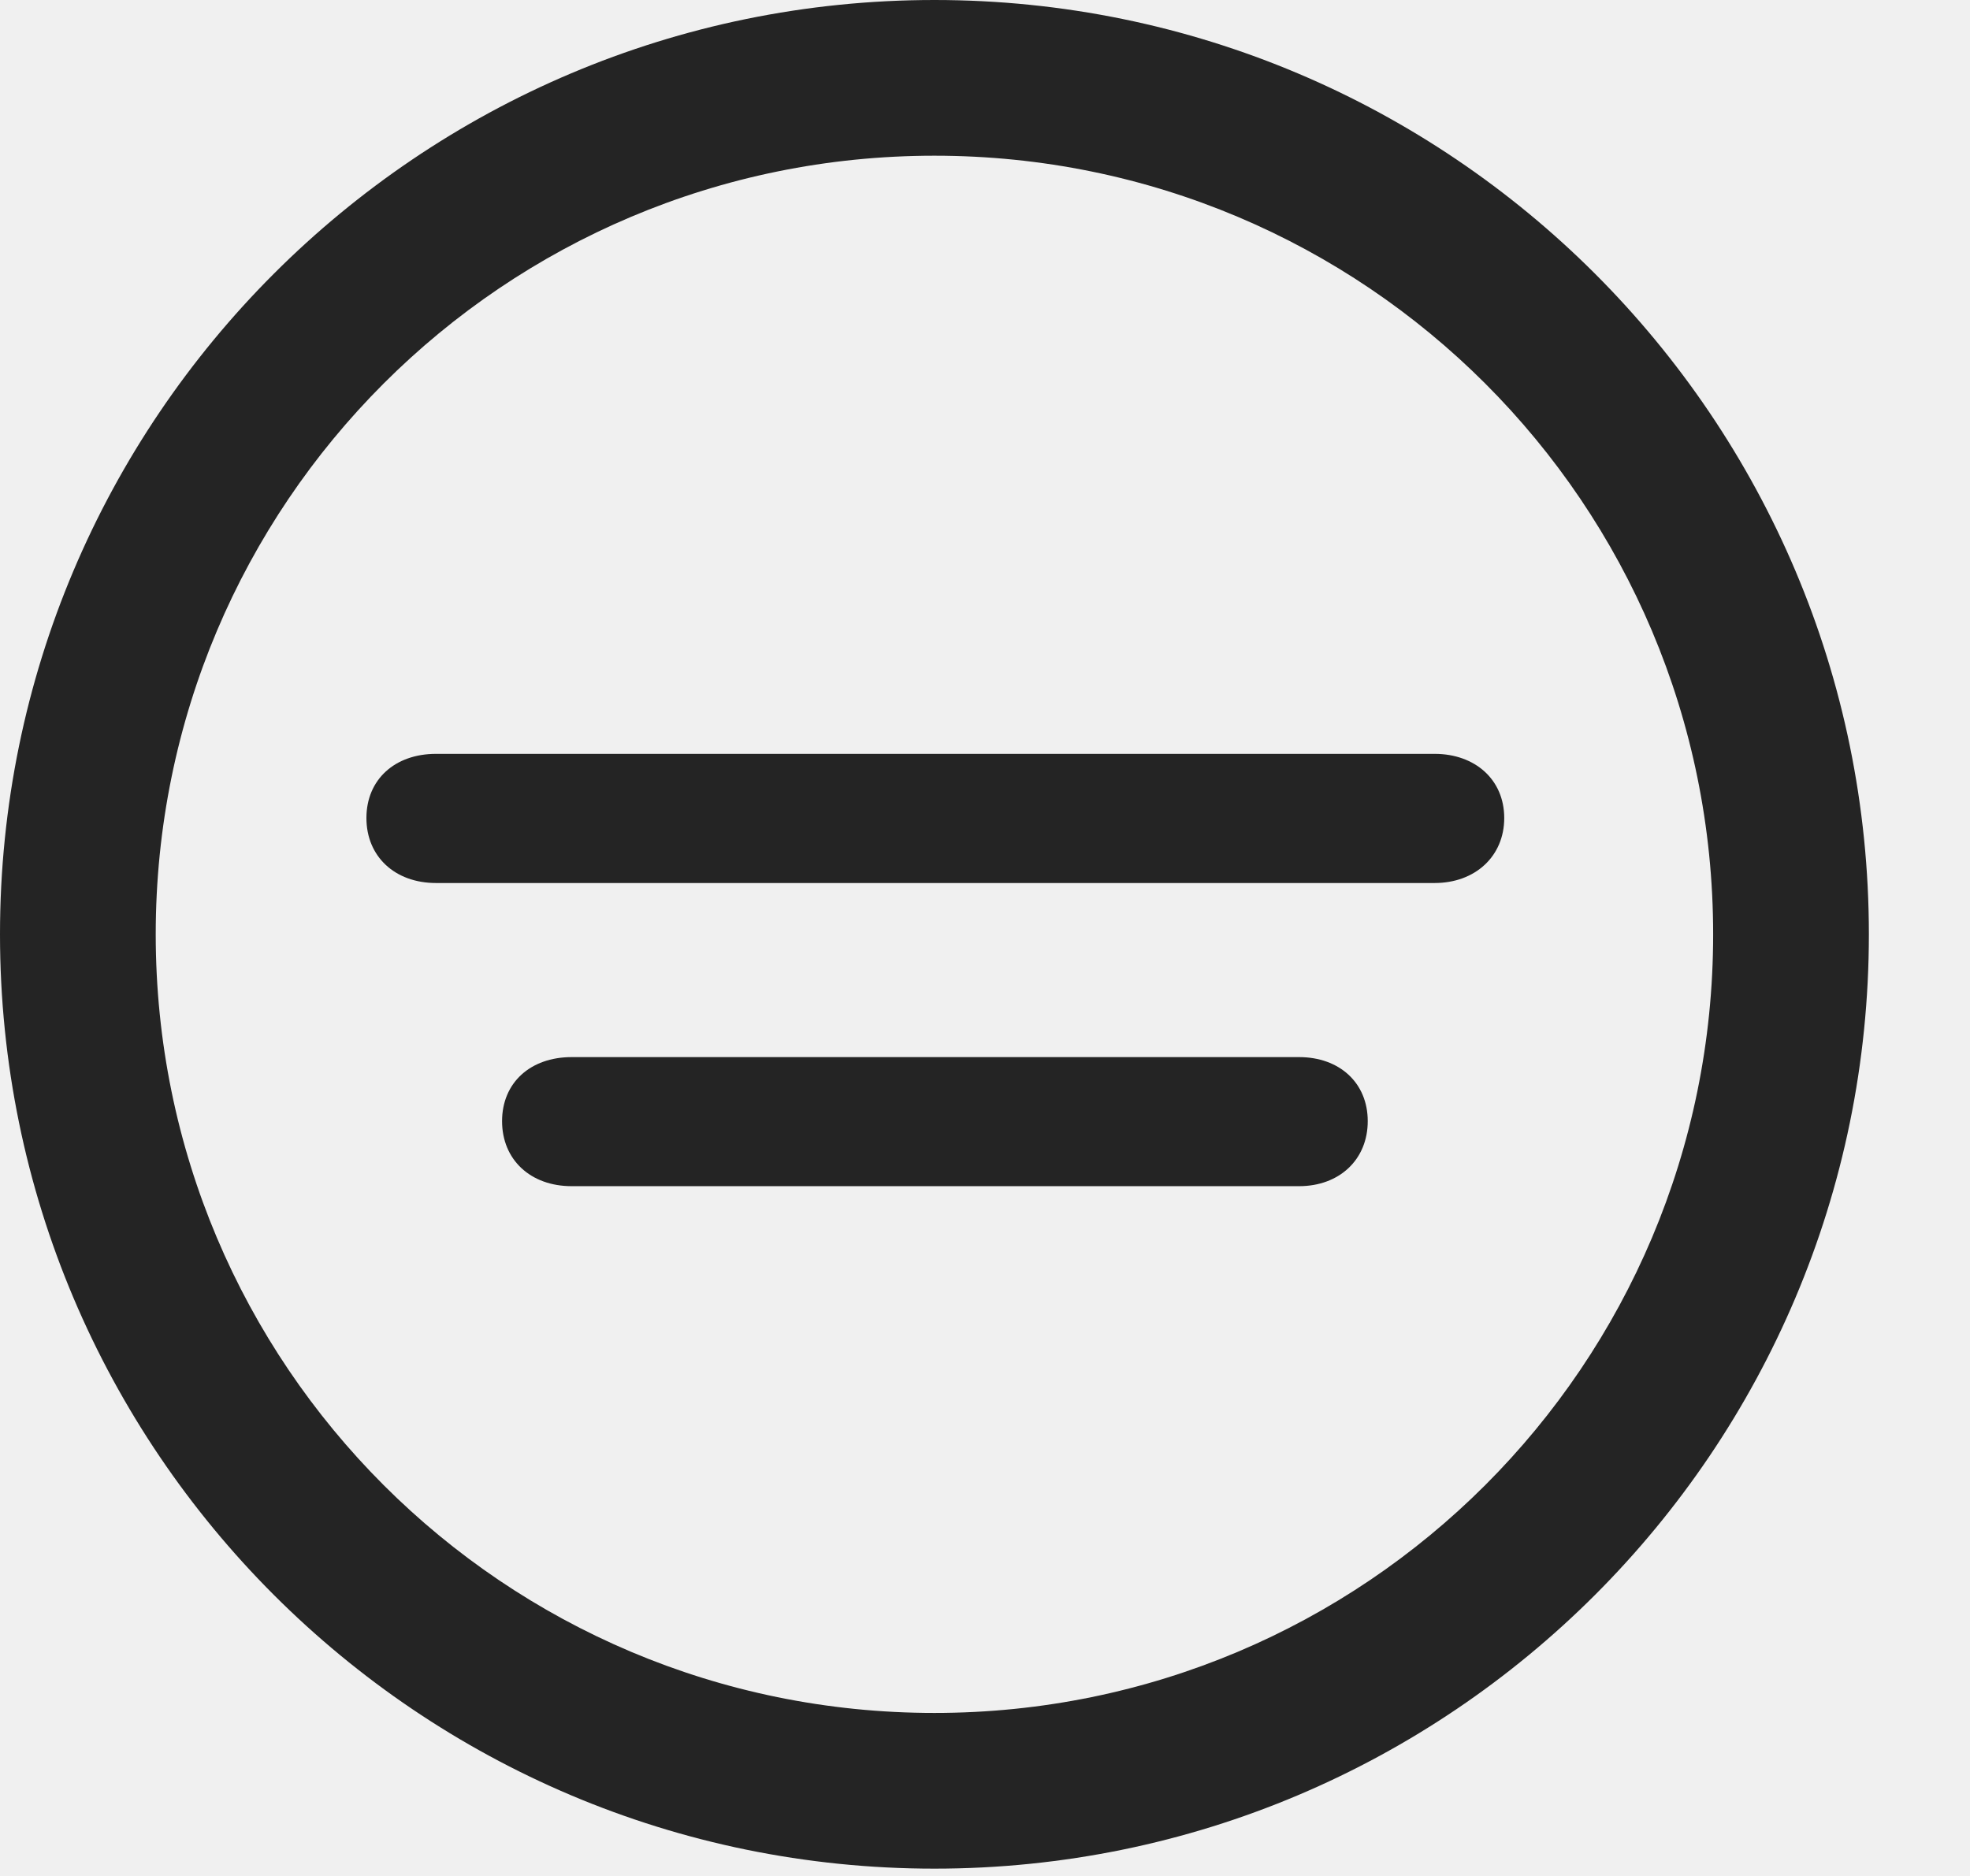
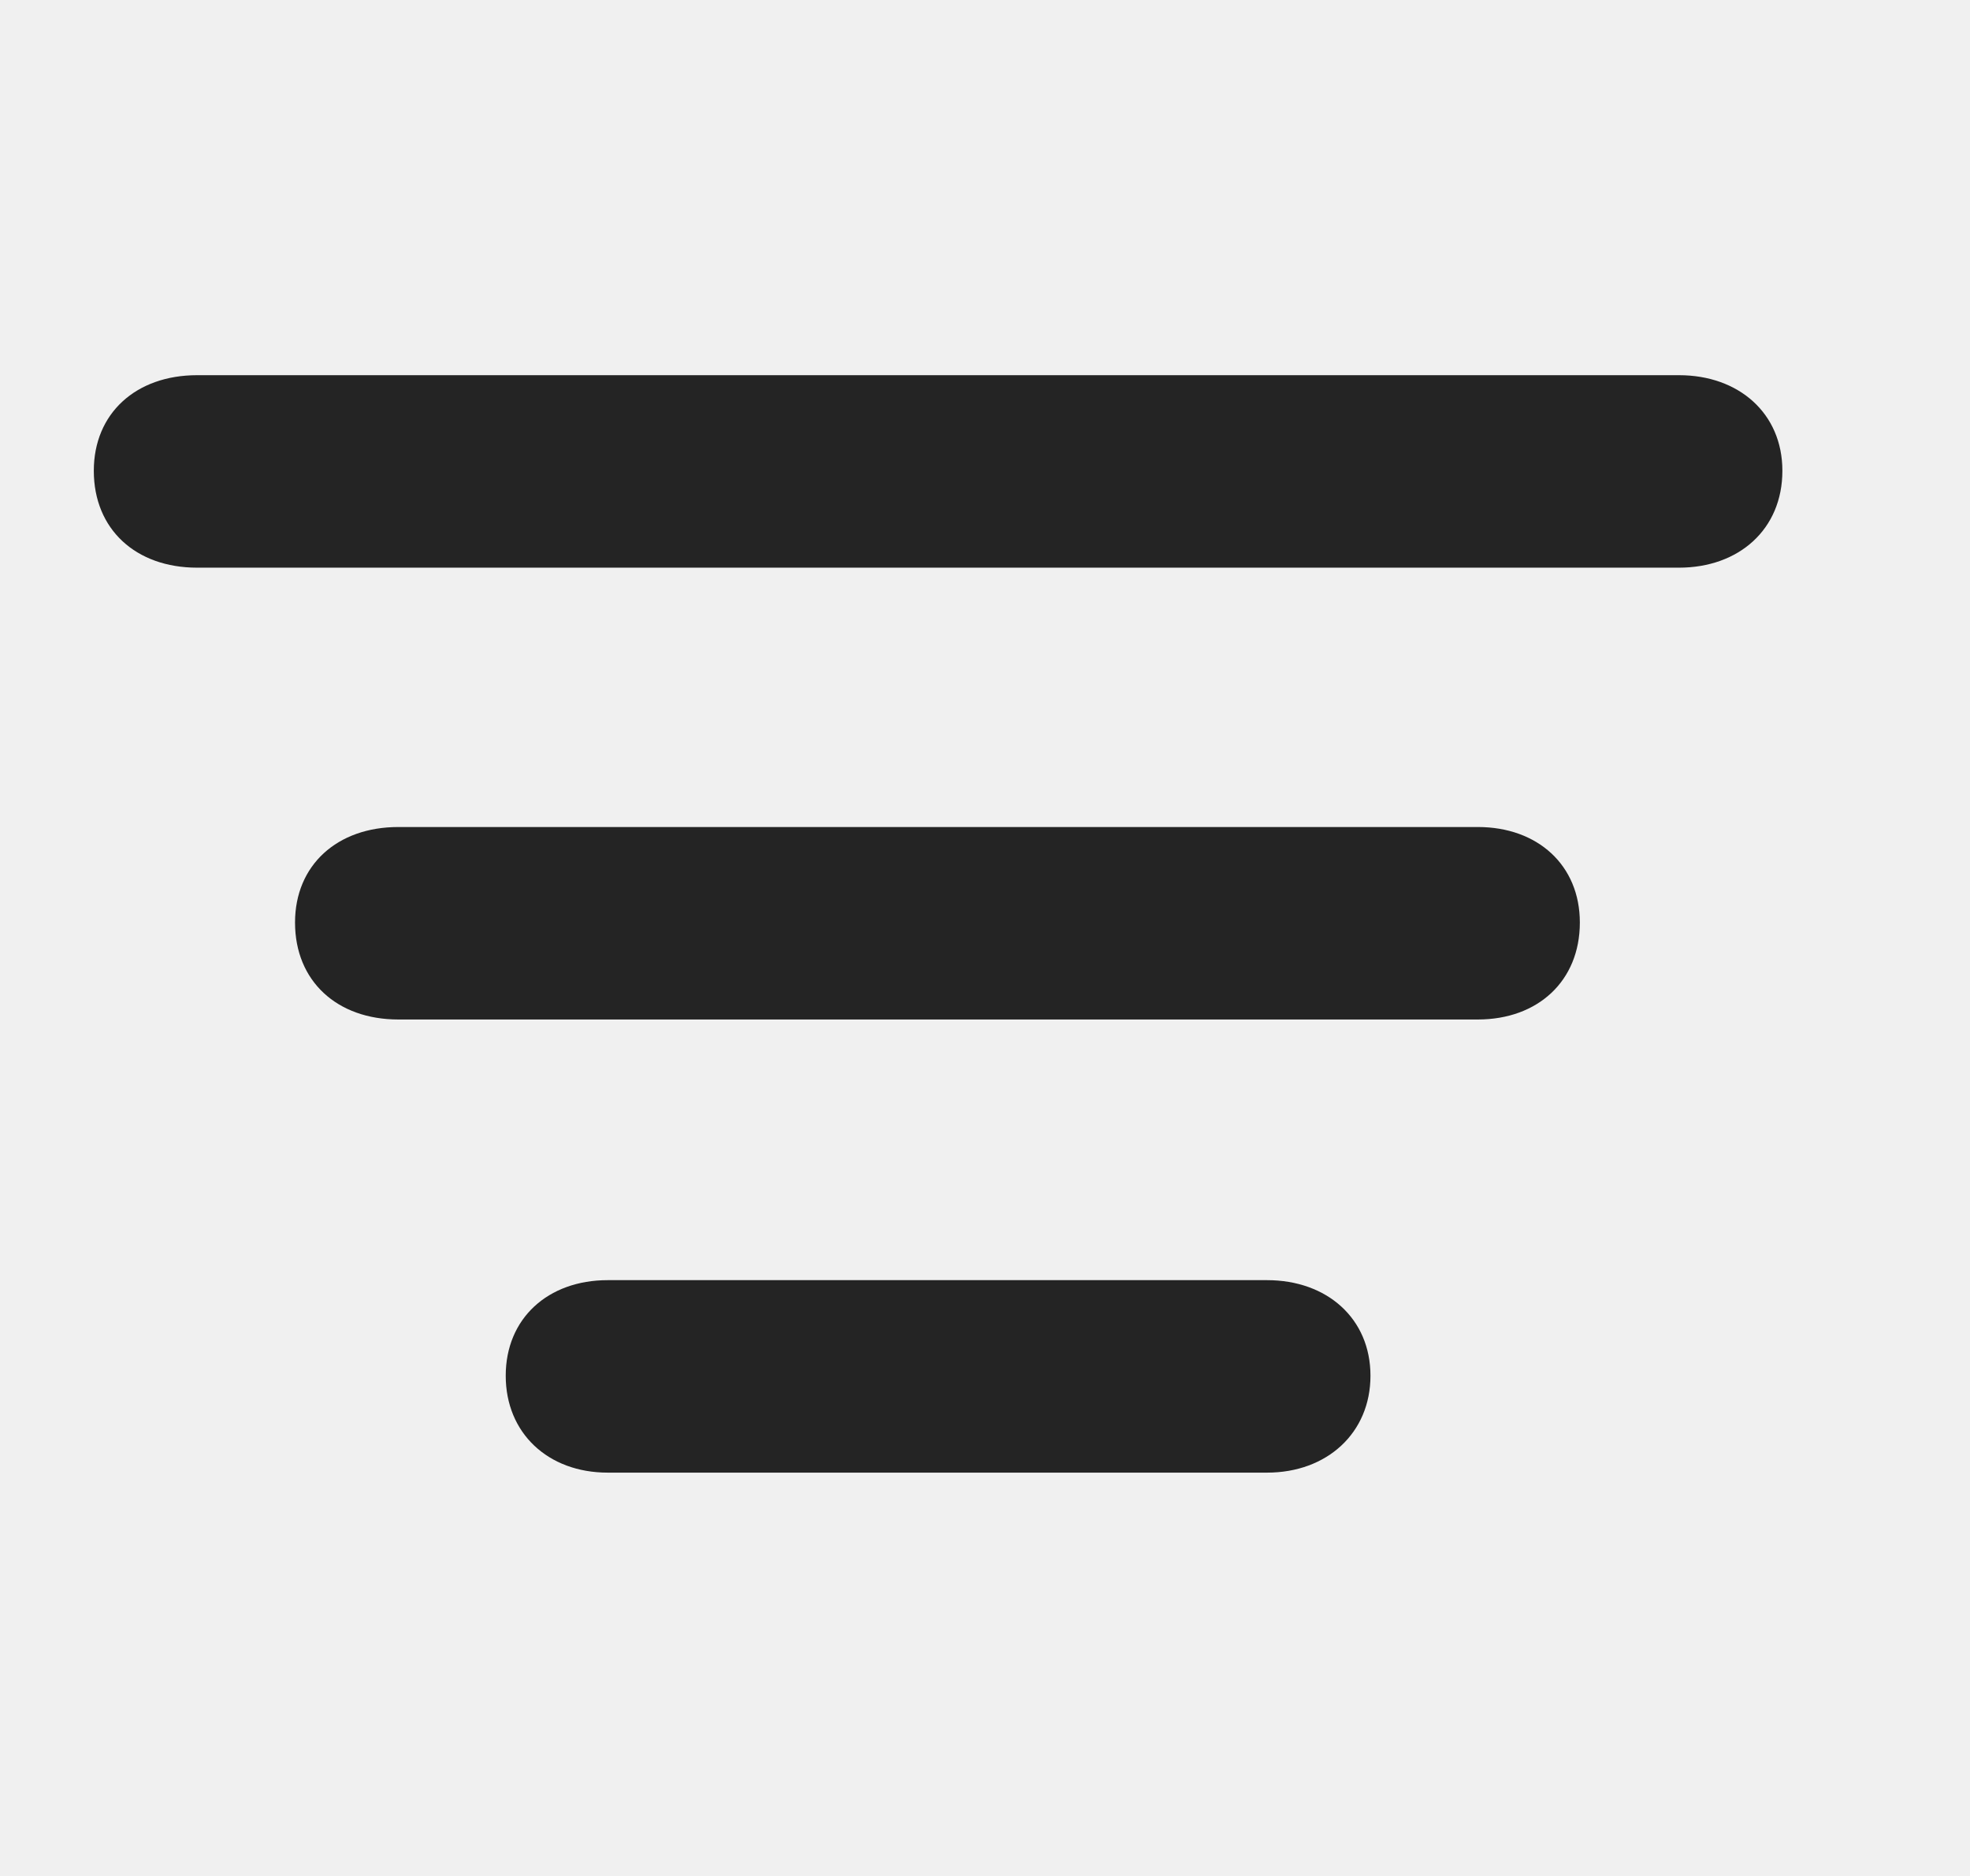
<svg xmlns="http://www.w3.org/2000/svg" width="21" height="20" viewBox="0 0 21 20" fill="none">
-   <g clip-path="url(#clip0_563_17)">
-     <path d="M9.961 19.922C15.459 19.922 19.922 15.459 19.922 9.961C19.922 4.463 15.459 0 9.961 0C4.463 0 0 4.463 0 9.961C0 15.459 4.463 19.922 9.961 19.922ZM9.961 18.262C5.371 18.262 1.66 14.551 1.66 9.961C1.66 5.371 5.371 1.66 9.961 1.66C14.551 1.66 18.262 5.371 18.262 9.961C18.262 14.551 14.551 18.262 9.961 18.262Z" fill="black" fill-opacity="0.85" />
-     <path d="M4.648 9.414H15.293C15.723 9.414 16.035 9.131 16.035 8.721C16.035 8.311 15.723 8.037 15.293 8.037H4.648C4.209 8.037 3.906 8.311 3.906 8.721C3.906 9.131 4.209 9.414 4.648 9.414ZM6.094 12.646H13.848C14.277 12.646 14.58 12.363 14.58 11.953C14.58 11.543 14.277 11.27 13.848 11.27H6.094C5.654 11.27 5.352 11.543 5.352 11.953C5.352 12.363 5.654 12.646 6.094 12.646Z" fill="black" fill-opacity="0.85" />
-   </g>
-   <defs>
-     <clipPath id="clip0_563_17">
-       <rect width="20.283" height="19.932" fill="white" />
-     </clipPath>
-   </defs>
+   <path d="M2.101 6.052H17.898C18.536 6.052 19 5.644 19 5.019C19 4.407 18.536 4 17.898 4H2.101C1.449 4 1 4.407 1 5.019C1 5.644 1.449 6.052 2.101 6.052ZM4.246 10.869H15.754C16.391 10.869 16.841 10.461 16.841 9.835C16.841 9.224 16.391 8.817 15.754 8.817H4.246C3.594 8.817 3.145 9.224 3.145 9.835C3.145 10.461 3.594 10.869 4.246 10.869ZM6.478 15.7H13.507C14.145 15.7 14.609 15.278 14.609 14.667C14.609 14.056 14.145 13.648 13.507 13.648H6.478C5.841 13.648 5.391 14.056 5.391 14.667C5.391 15.278 5.841 15.7 6.478 15.7Z" fill="black" fill-opacity="0.85" />
</svg>
